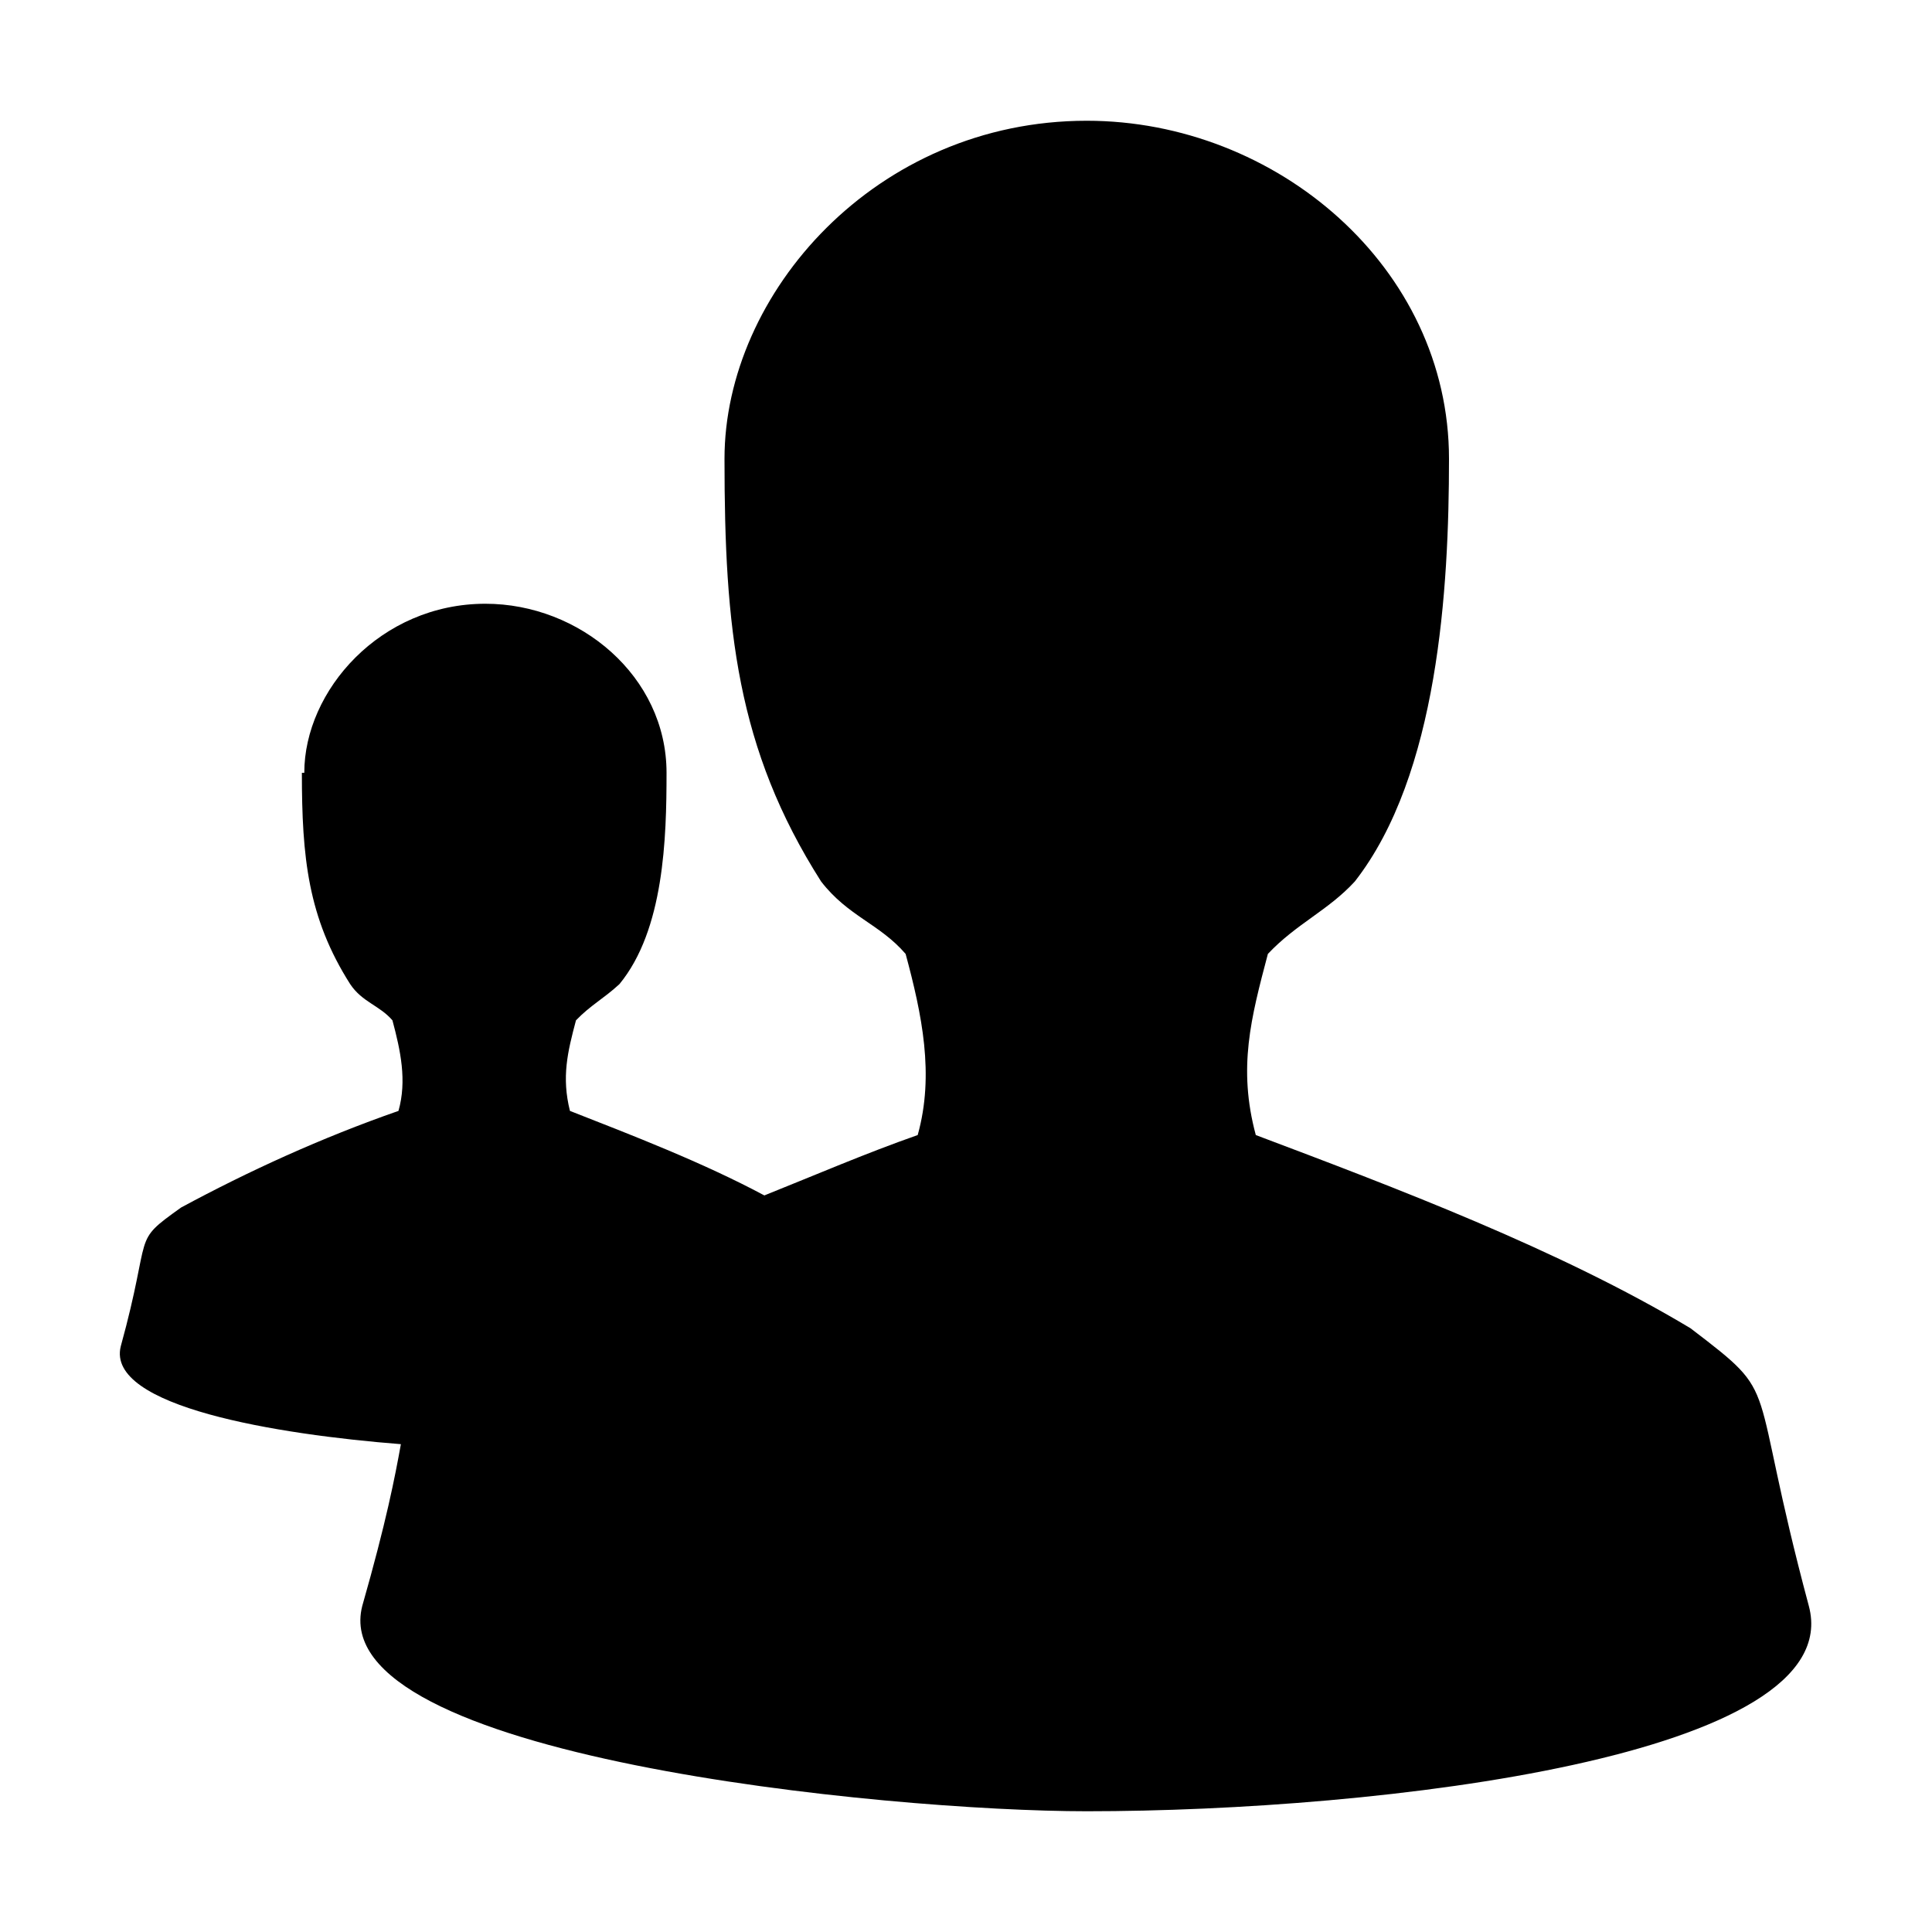
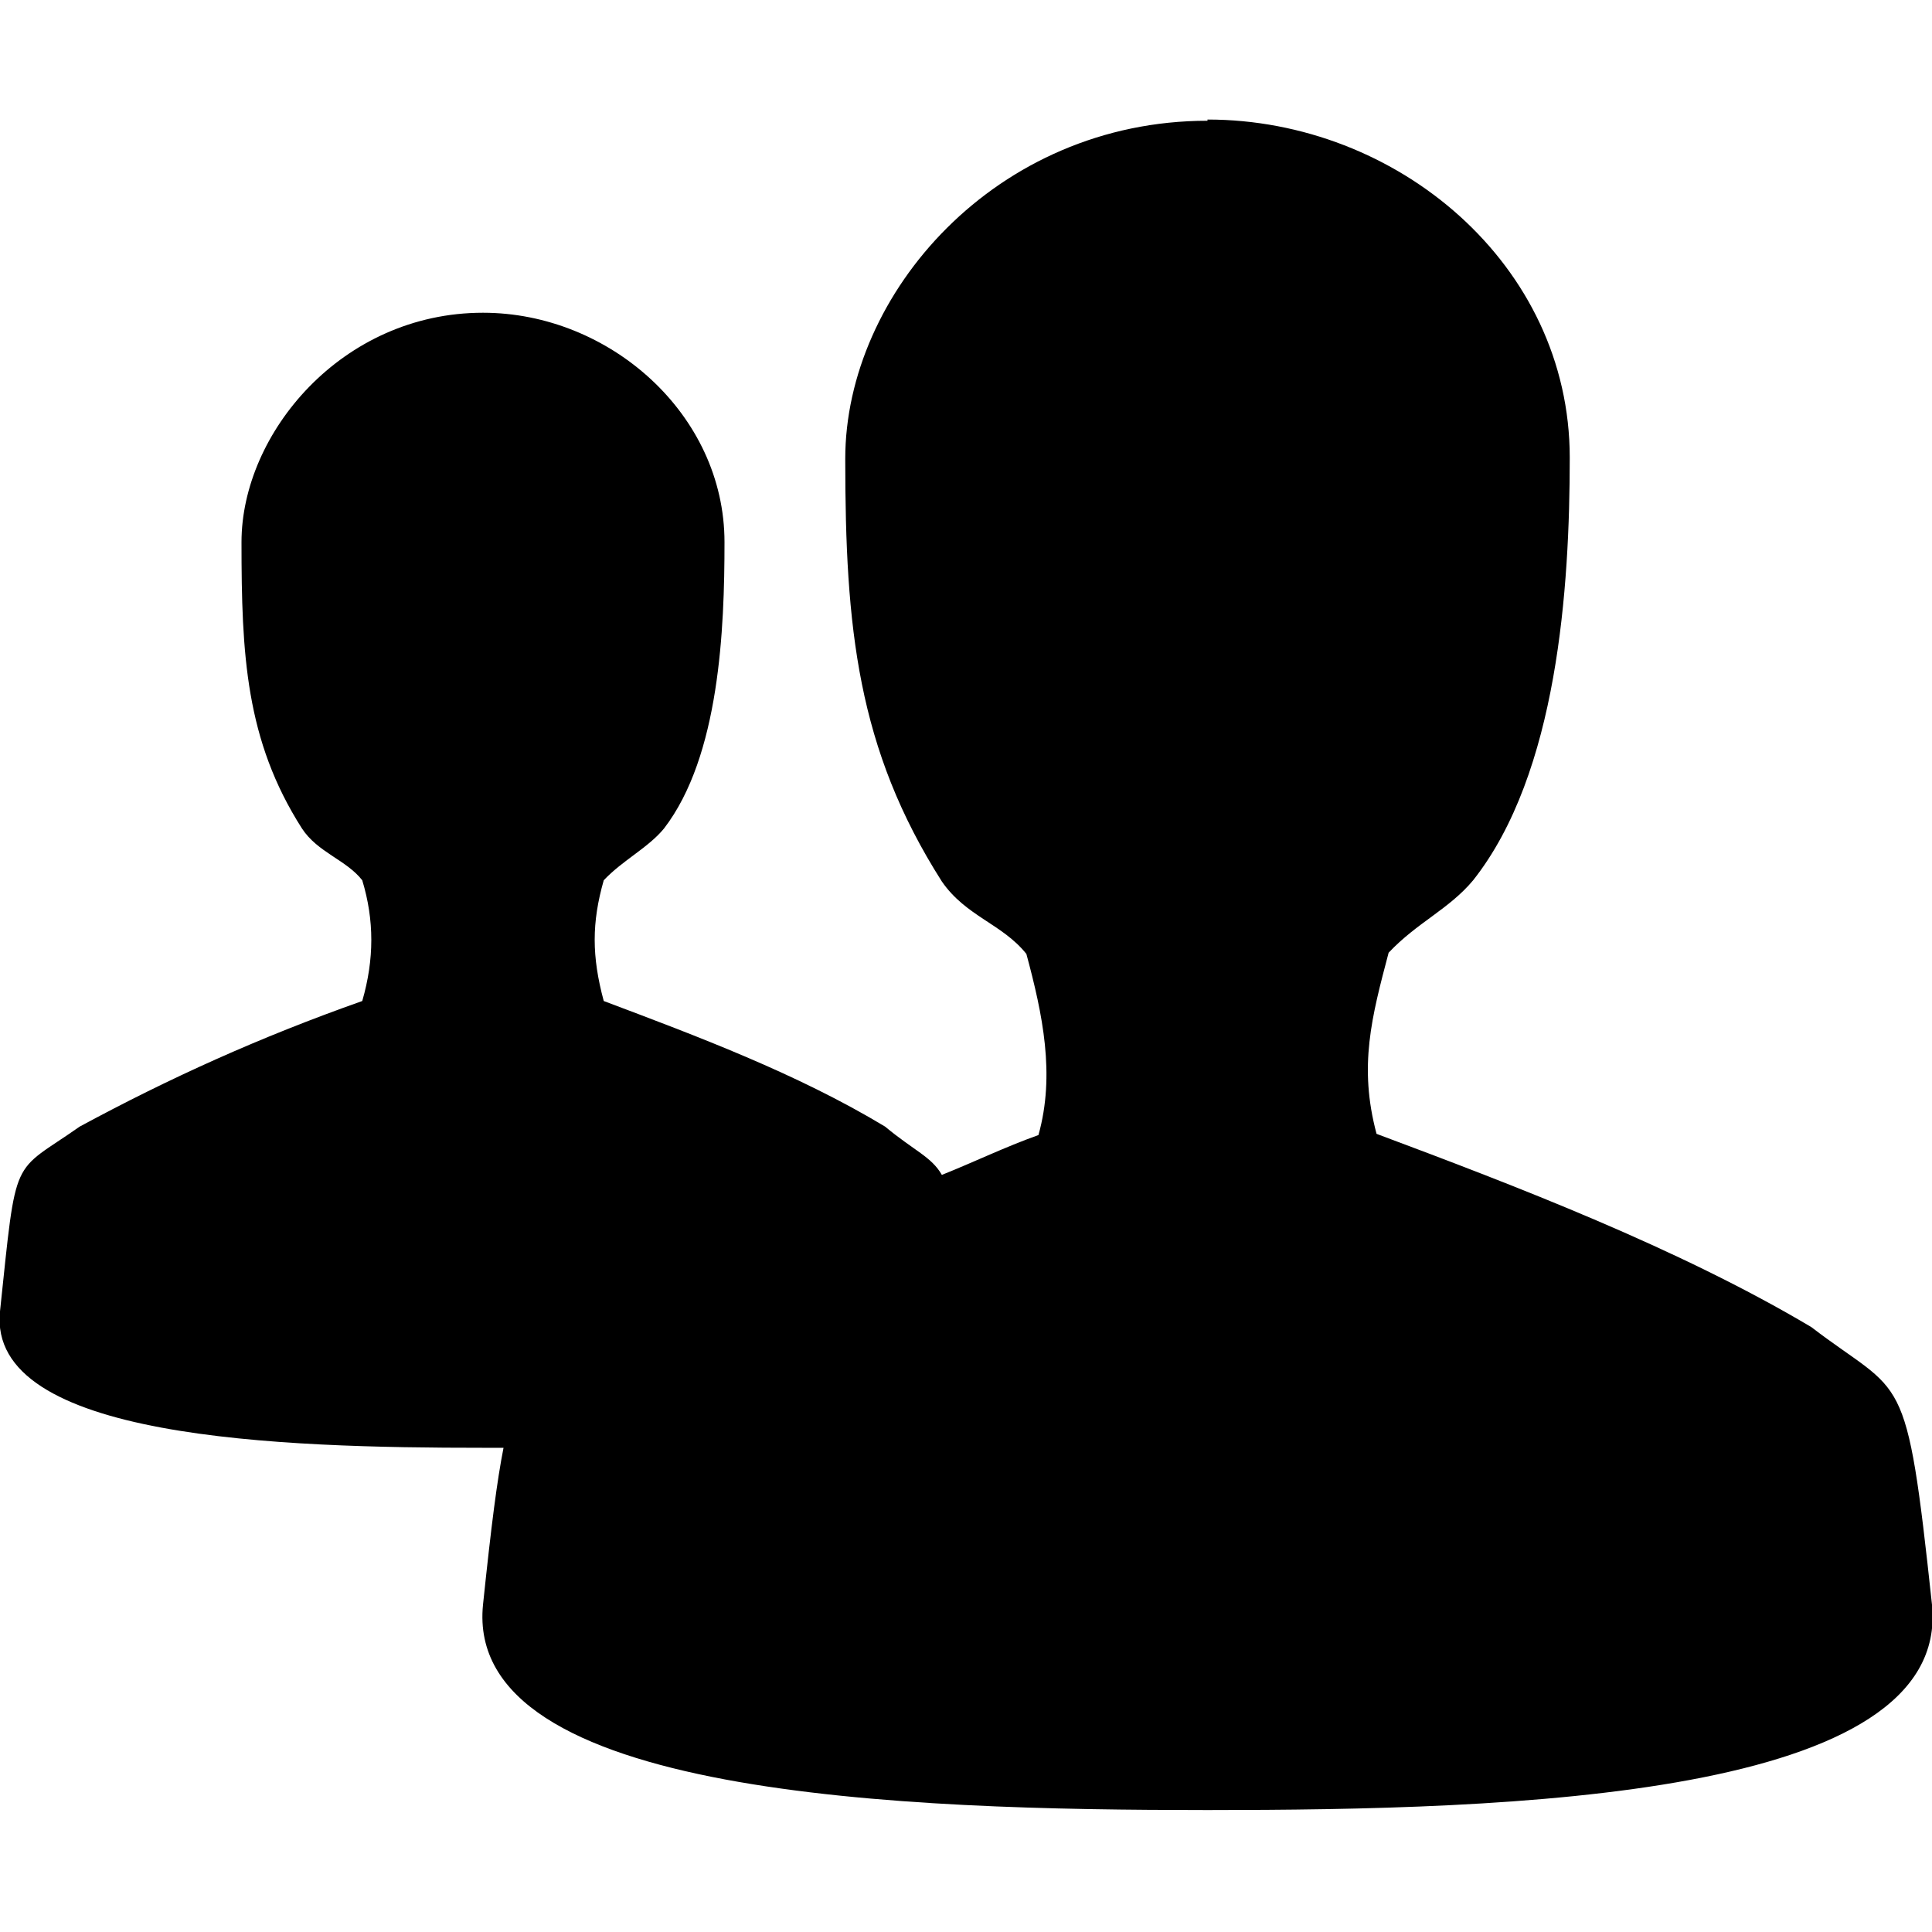
<svg xmlns="http://www.w3.org/2000/svg" viewbox="0 0 16 16" height="16" width="16" version="1.1">
-   <path d="m9 1c-1.746 0-3 1.43-3 2.8 0 1.4 0.1 2.4 0.8 3.5 0.224 0.29 0.485 0.35 0.7 0.6 0.135 0.5 0.24 1 0.1 1.5-0.436 0.153-0.85 0.332-1.27 0.5-0.51-0.273-1.1-0.5-1.61-0.7-0.07-0.28-0.02-0.487 0.05-0.75 0.12-0.125 0.23-0.18 0.36-0.3 0.37-0.45 0.39-1.21 0.39-1.75 0-0.8-0.72-1.4-1.5-1.4-0.87 0-1.5 0.72-1.5 1.4h-0.02c0 0.7 0.05 1.2 0.4 1.75 0.1 0.15 0.242 0.175 0.35 0.3 0.067 0.25 0.121 0.5 0.05 0.75-0.64 0.223-1.244 0.5-1.8 0.8-0.42 0.3-0.233 0.182-0.5 1.15-0.124 0.5 1.3 0.73 2.32 0.81-0.05 0.275-0.12 0.64-0.32 1.34-0.32 1.25 4.353 1.7 6 1.7 2.43 0 6.313-0.456 5.98-1.7-0.52-1.94-0.208-1.71-0.98-2.3-1.09-0.654-2.452-1.167-3.6-1.6-0.15-0.557-0.04-0.97 0.1-1.5 0.235-0.25 0.5-0.36 0.72-0.6 0.69-0.884 0.78-2.424 0.78-3.5 0-1.586-1.43-2.8-3-2.8z" />
+   <path d="m10 1c-1.75 0-3 1.43-3 2.8 0 1.4 0.1 2.4 0.8 3.5 0.2 0.29 0.5 0.35 0.7 0.6 0.135 0.5 0.24 1 0.1 1.5-0.28 0.1-0.525 0.22-0.8 0.33-0.085-0.15-0.23-0.2-0.47-0.4-0.73-0.44-1.56-0.75-2.33-1.04-0.1-0.37-0.1-0.65 0-1 0.156-0.166 0.37-0.27 0.5-0.43 0.46-0.6 0.5-1.654 0.5-2.37 0-1.06-0.954-1.9-2-1.9-1.17 0-2 1-2 1.9 0 0.93 0.034 1.64 0.5 2.37 0.13 0.2 0.367 0.26 0.5 0.43 0.1 0.33 0.1 0.654 0 1-0.85 0.3-1.6 0.64-2.34 1.04-0.57 0.4-0.52 0.205-0.66 1.53-0.11 1.06 2.335 1.13 4 1.13 0.06 0 0.11 0 0.17 0-0.054 0.274-0.1 0.63-0.17 1.3-0.16 1.59 3.5 1.7 6 1.7s6.16-0.1 6-1.7c-0.215-2-0.23-1.71-1-2.3-1.1-0.654-2.45-1.17-3.6-1.6-0.15-0.56-0.04-0.97 0.1-1.5 0.235-0.25 0.5-0.36 0.7-0.6 0.7-0.885 0.8-2.425 0.8-3.5 0-1.6-1.43-2.8-3-2.8z" />
</svg>
